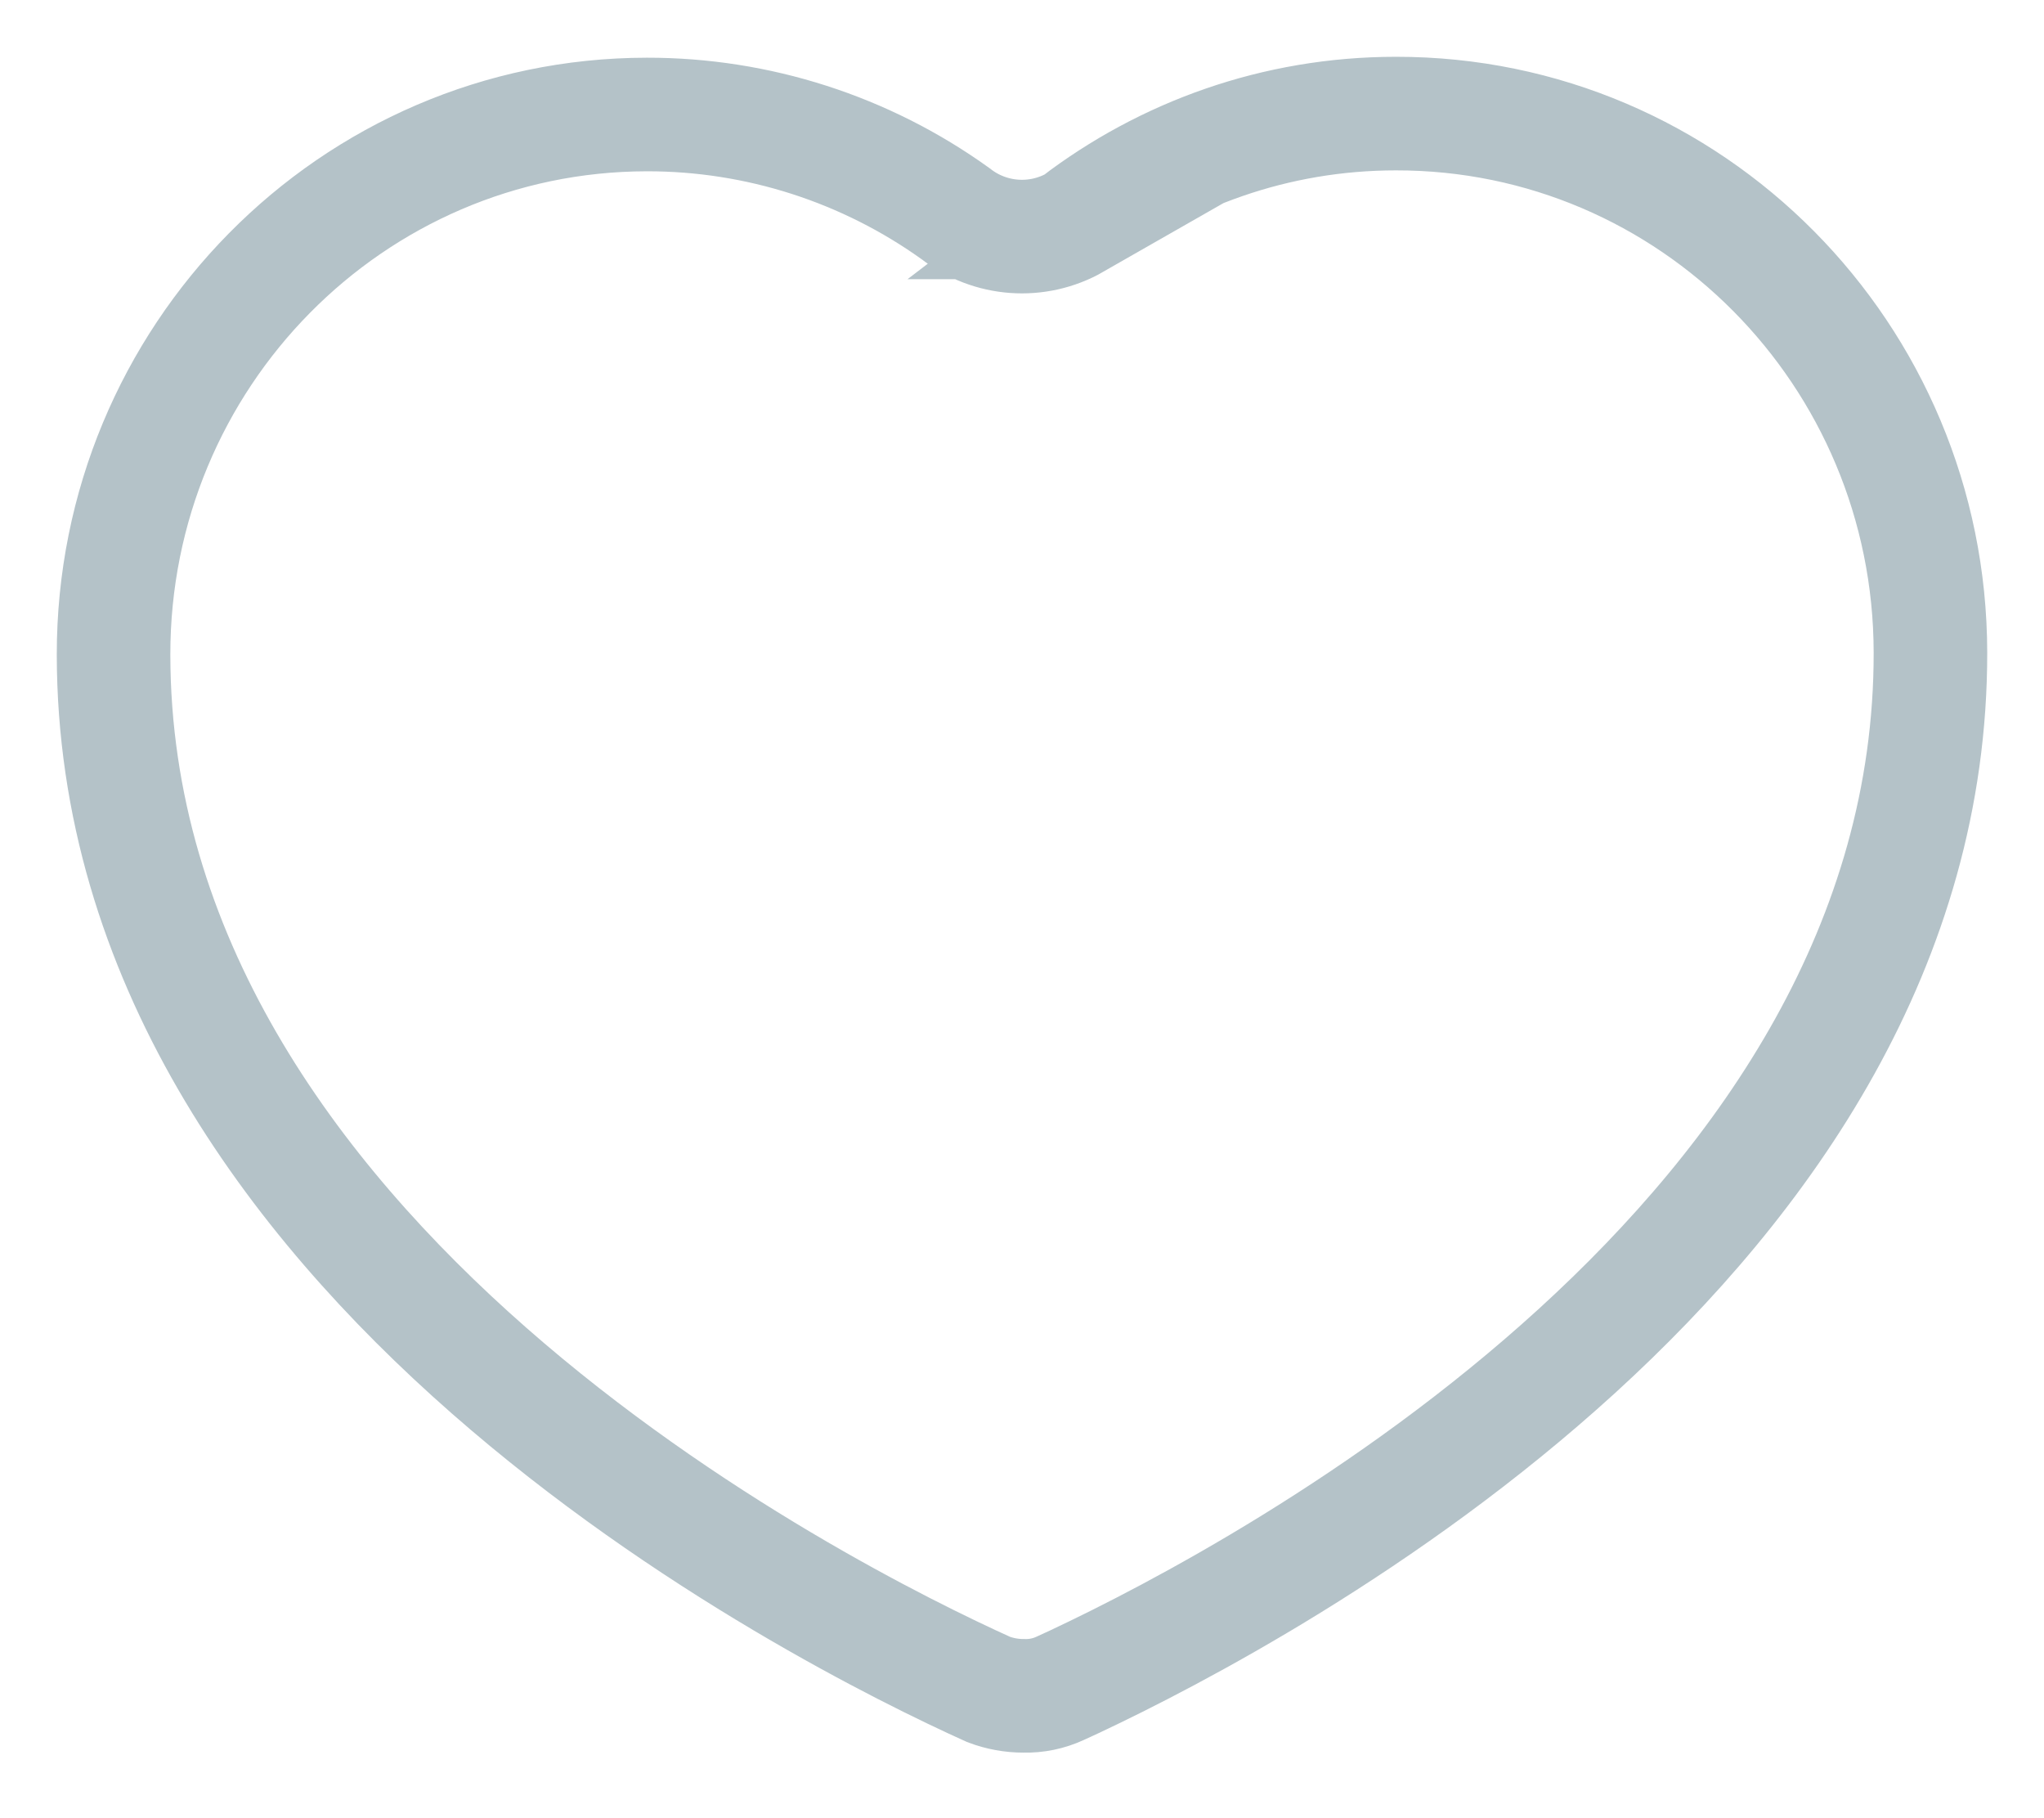
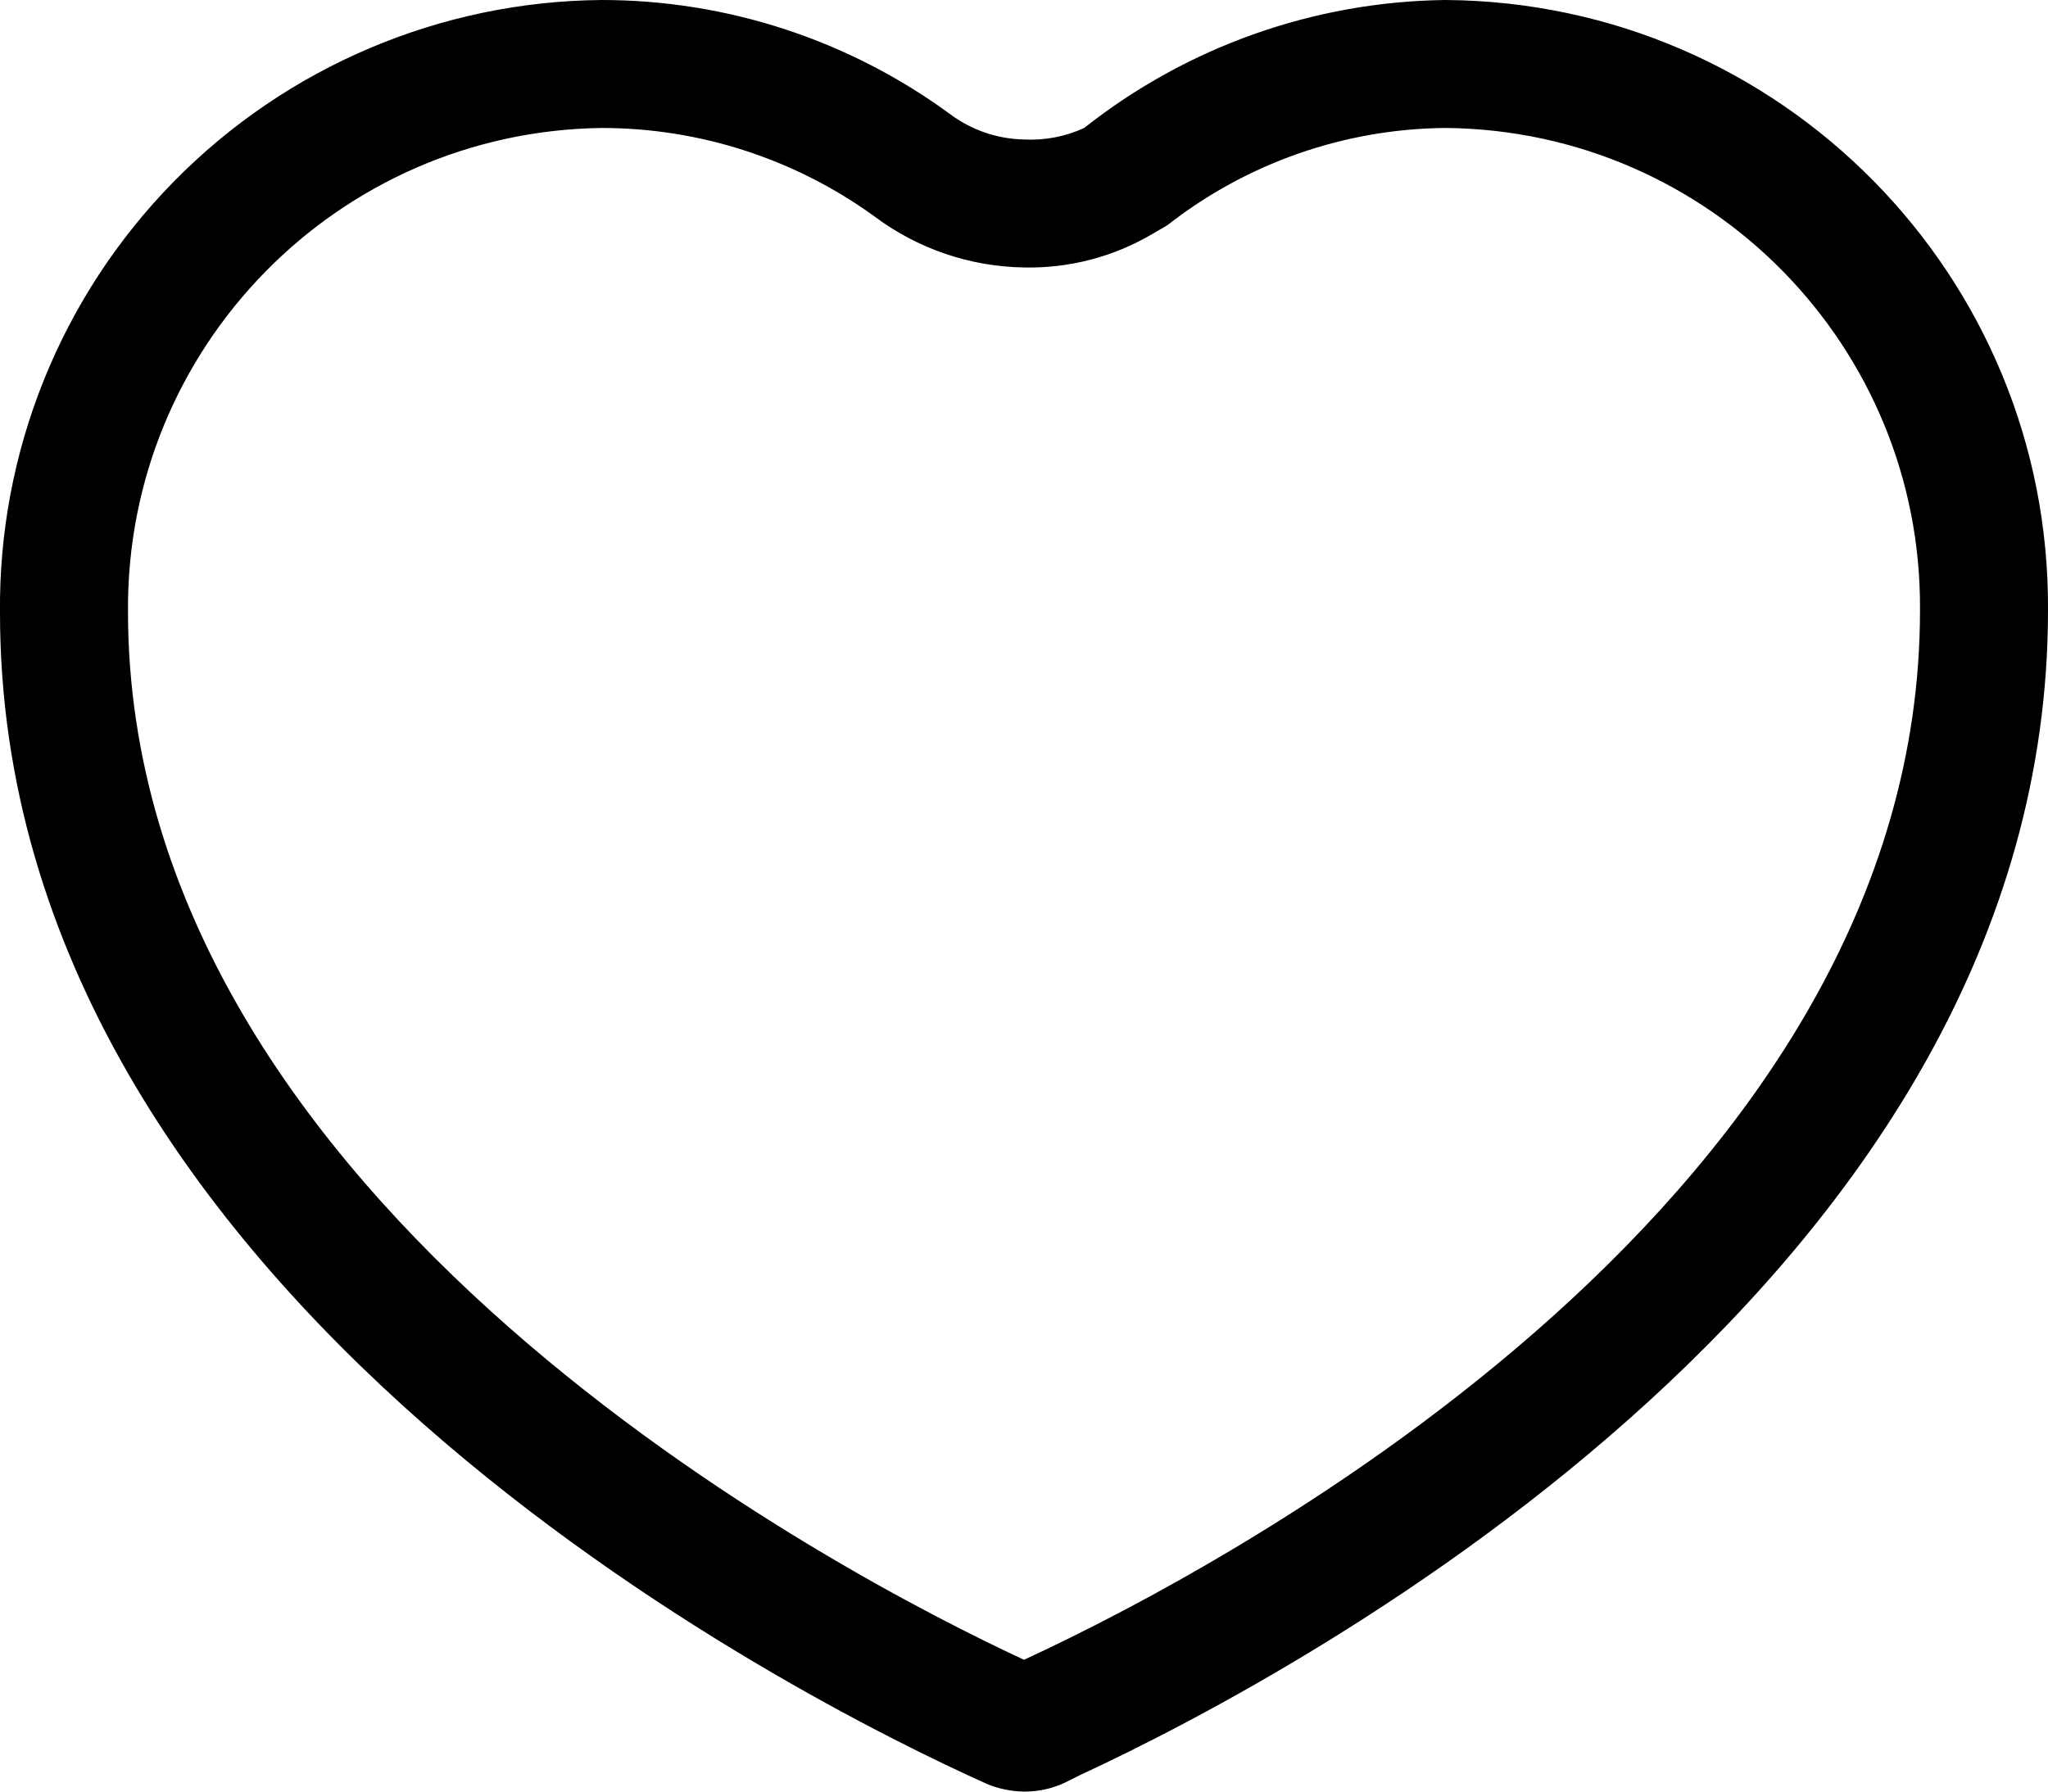
- <svg xmlns="http://www.w3.org/2000/svg" width="18" height="16" viewBox="0 0 18 16">
-   <g id="Styleguide" fill="none" fill-rule="evenodd">
-     <g id="ICONS" transform="translate(-80 -484)" stroke="#B4C2C8">
-       <path d="M89.47 485.958a.948.948 0 0 1-1.054-.076 4.65 4.65 0 0 0-2.72-.874c-2.597.003-4.699 2.134-4.696 4.757.006 5.32 6.243 8.448 7.706 9.109a.87.87 0 0 0 .31.056.715.715 0 0 0 .32-.066 6.64 6.64 0 0 0 .126-.058c1.746-.821 7.545-3.928 7.538-9.062-.004-2.624-2.11-4.747-4.707-4.744-1.06 0-2.038.357-2.824.958z" id="Heart" />
+ <svg xmlns="http://www.w3.org/2000/svg" viewBox="0 0 16 14">
+   <g id="Capa_2" data-name="Capa 2">
+     <g id="Capa_1-2" data-name="Capa 1">
+       <path d="M11.3,1A3.74,3.74,0,0,1,15,4.77c0,4.55-5.31,7.42-7,8.2H8c-1.4-.65-7-3.55-7-8.19A3.75,3.75,0,0,1,4.7,1a3.63,3.63,0,0,1,2.13.69A2,2,0,0,0,8,2.09a1.89,1.89,0,0,0,1-.26l.12-.07A3.57,3.57,0,0,1,11.29,1h0m0-1h0A4.64,4.64,0,0,0,8.47,1,1,1,0,0,1,8,1.09a1,1,0,0,1-.58-.2h0A4.6,4.6,0,0,0,4.7,0h0A4.74,4.74,0,0,0,0,4.79c0,5.35,6.24,8.49,7.71,9.15A.78.78,0,0,0,8,14a.74.74,0,0,0,.32-.07l.12-.06h0C10.21,13.05,16,9.93,16,4.77A4.74,4.74,0,0,0,11.3,0Z" />
    </g>
  </g>
</svg>
